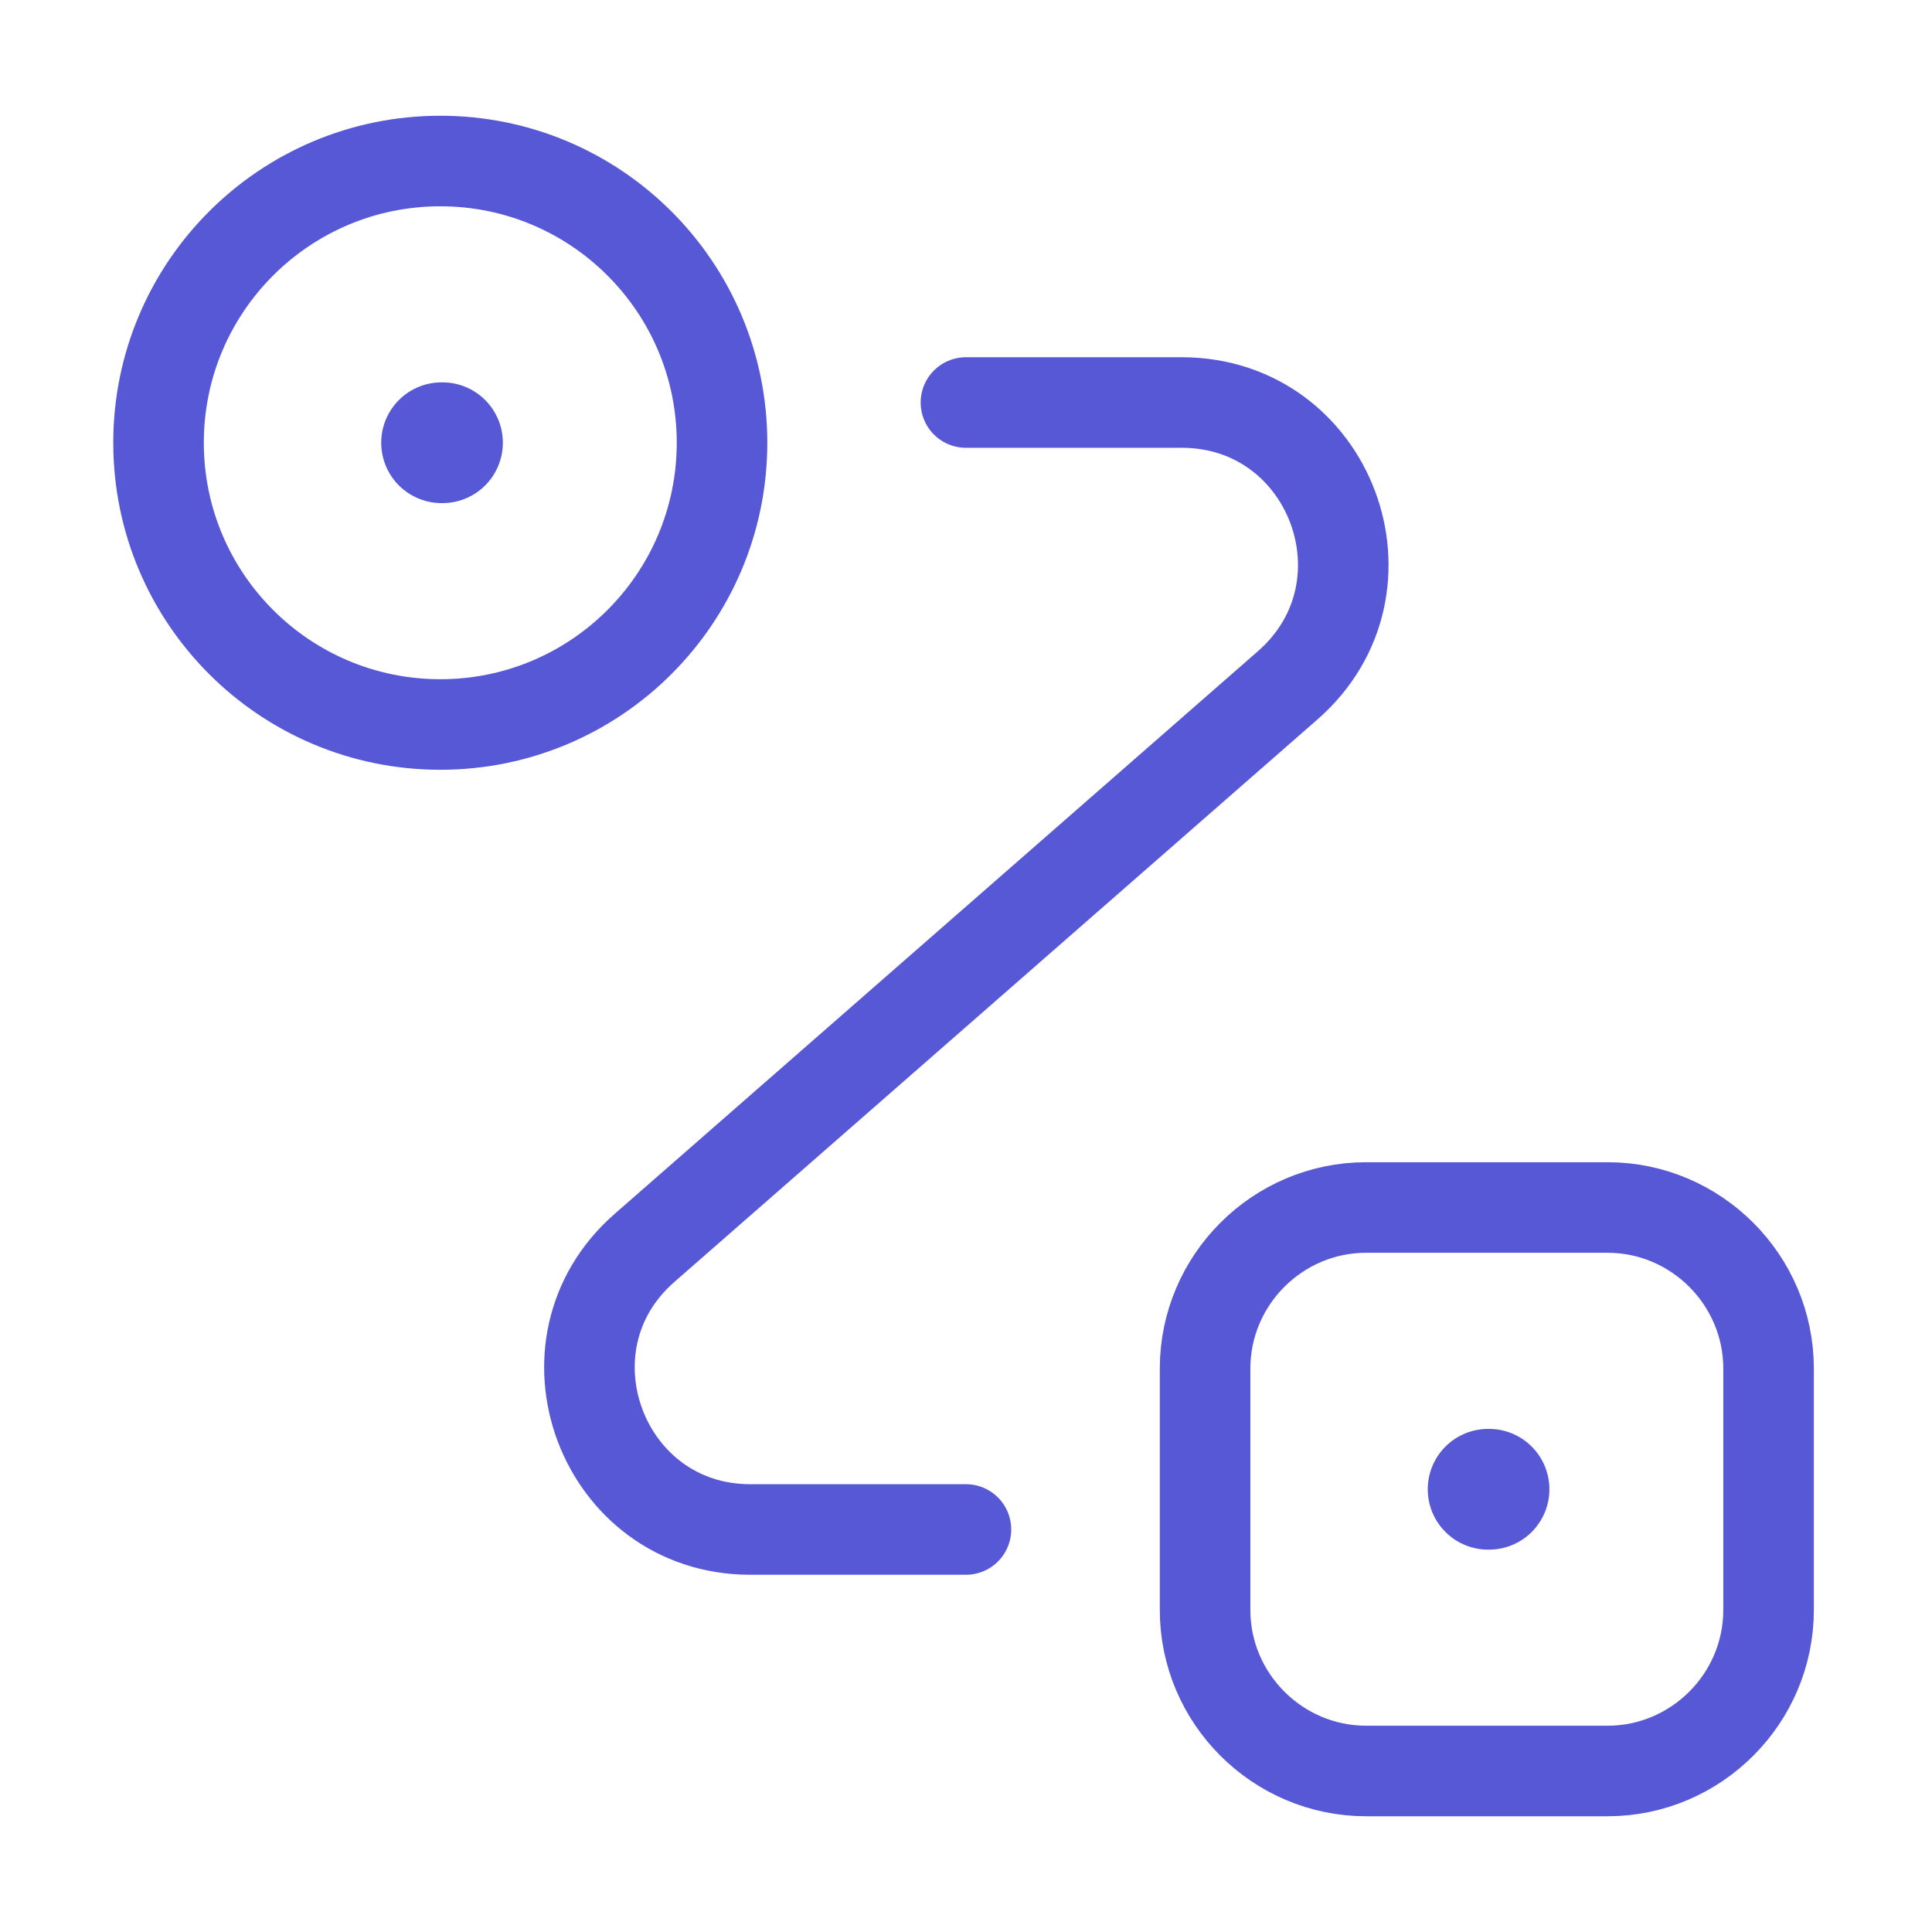
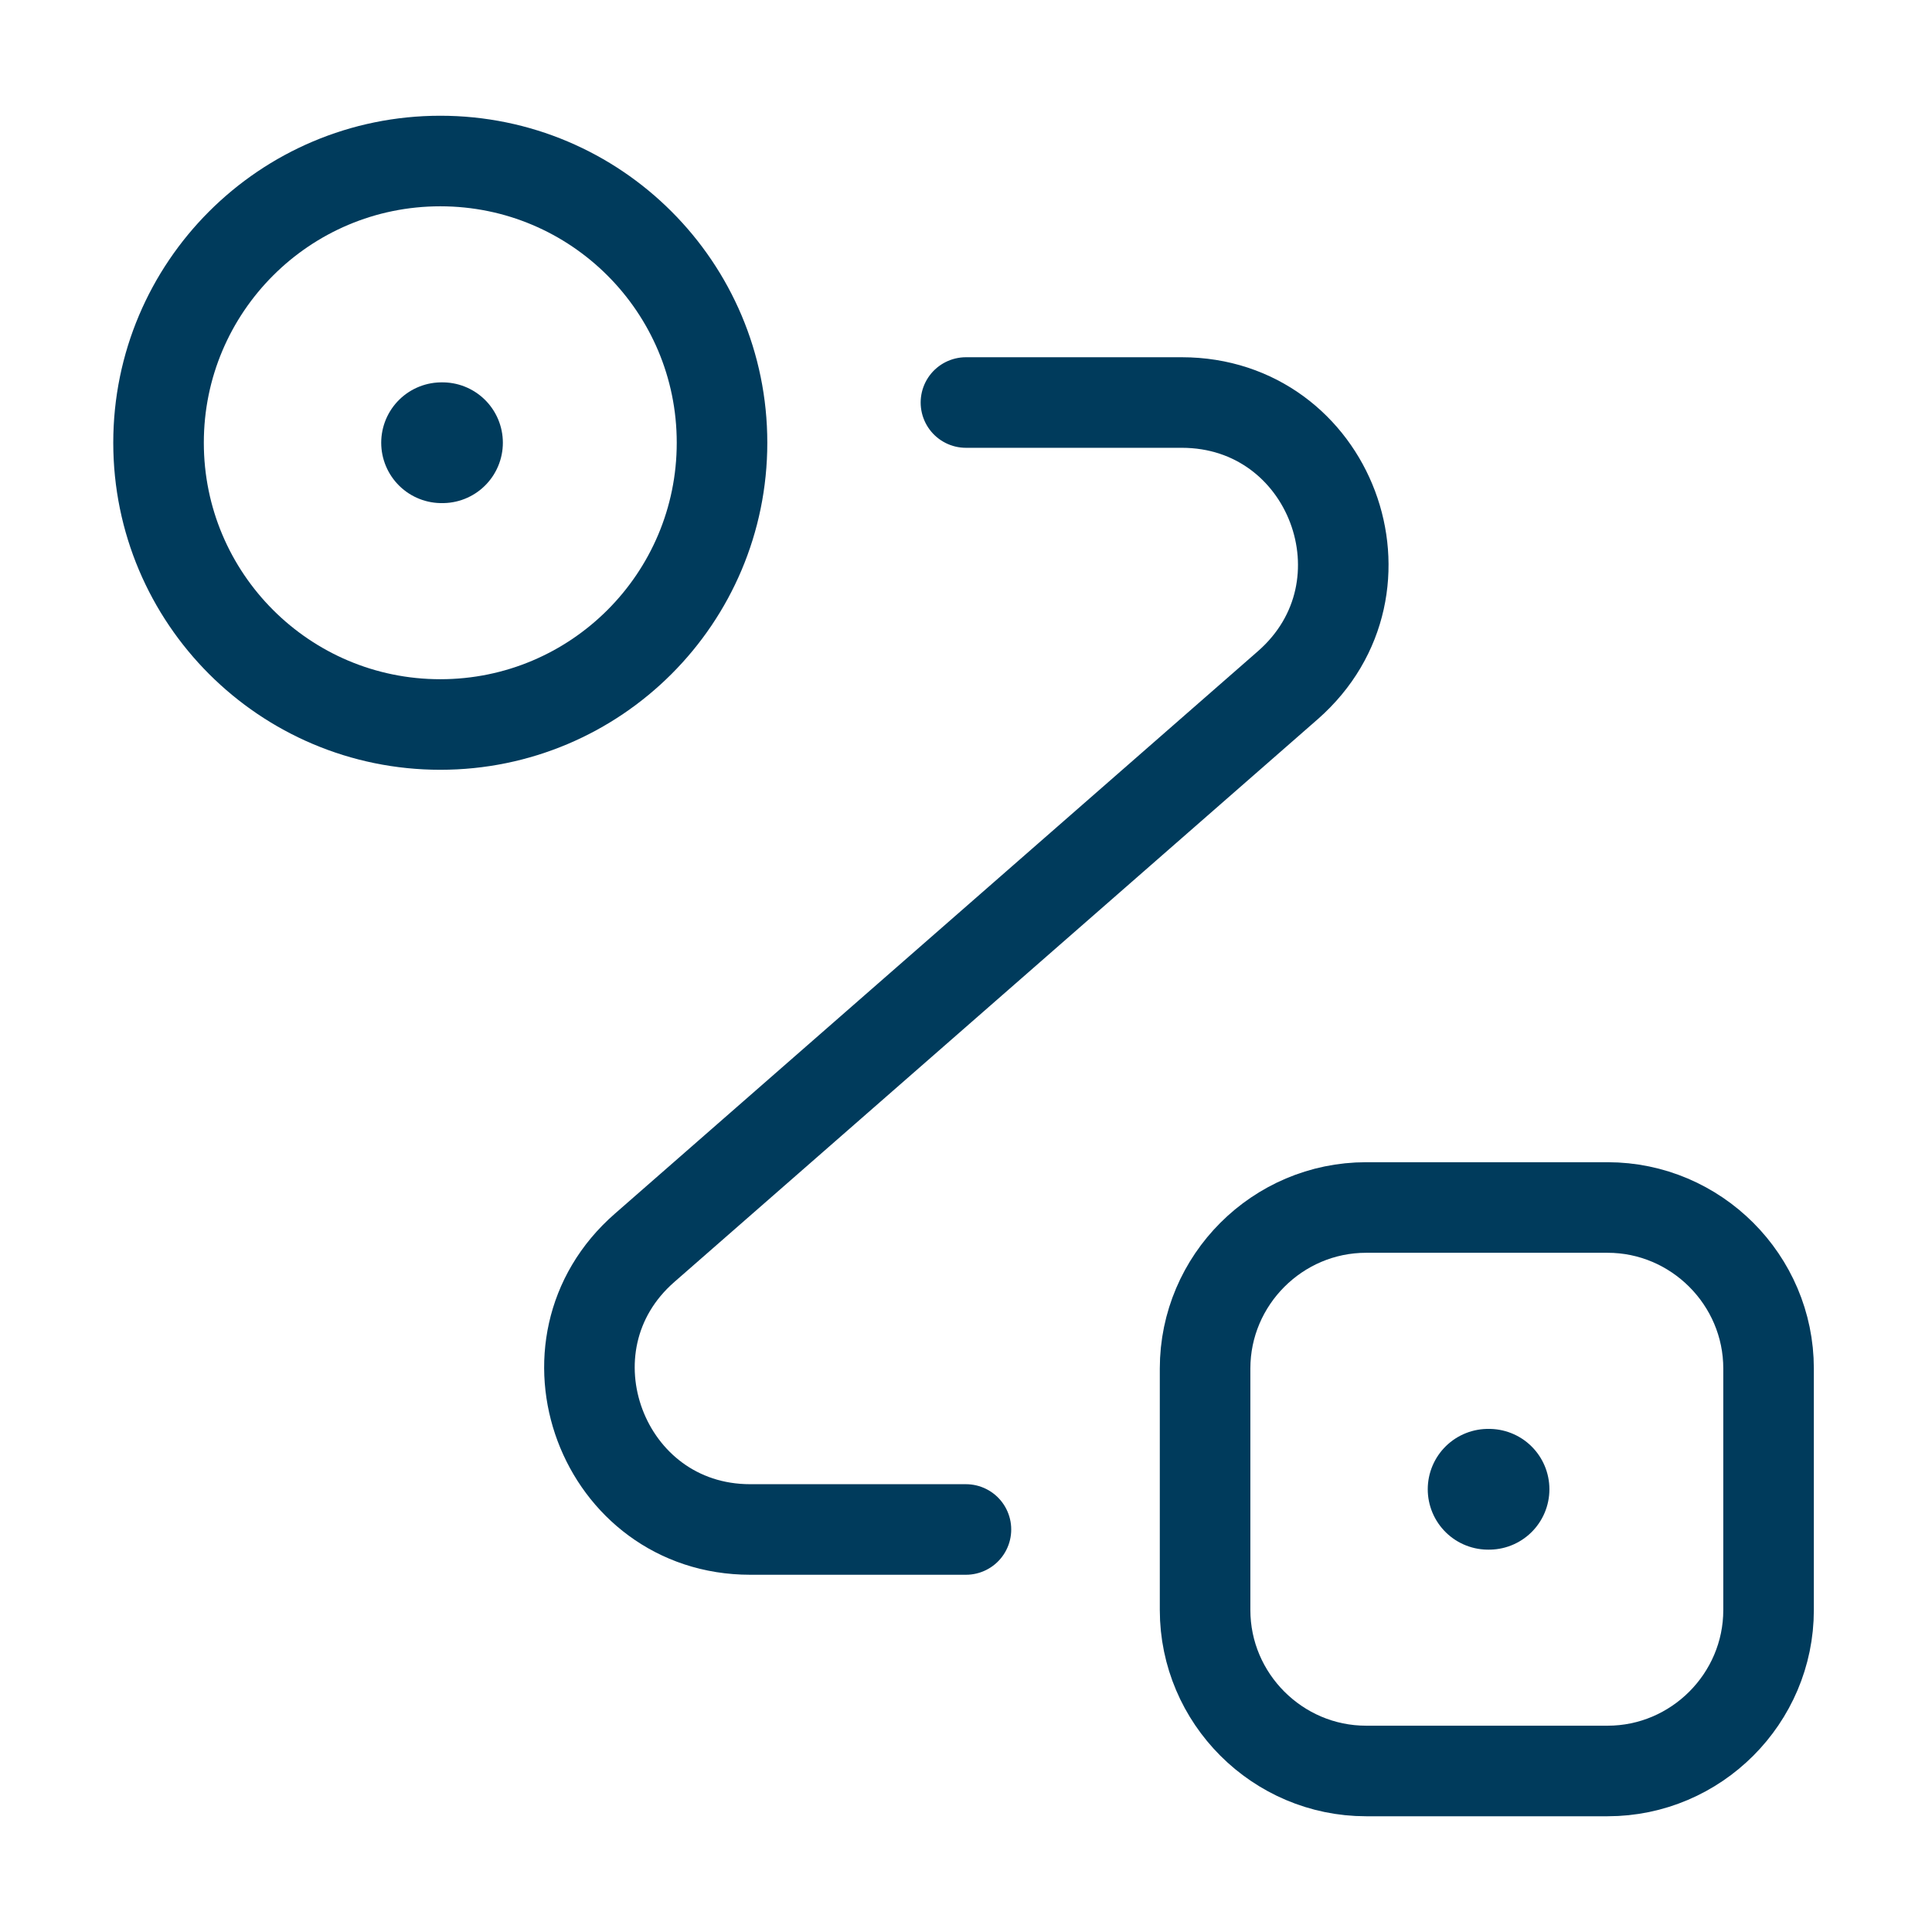
<svg xmlns="http://www.w3.org/2000/svg" width="32" height="32" viewBox="0 0 32 32" fill="none">
-   <path d="M7.293 12C9.87 12 11.959 9.911 11.959 7.333C11.959 4.756 9.87 2.667 7.293 2.667C4.715 2.667 2.626 4.756 2.626 7.333C2.626 9.911 4.715 12 7.293 12Z" stroke="#5758d6" stroke-width="1.5" />
-   <path d="M22.627 20H26.627C28.093 20 29.293 21.2 29.293 22.667V26.667C29.293 28.133 28.093 29.333 26.627 29.333H22.627C21.16 29.333 19.96 28.133 19.96 26.667V22.667C19.96 21.2 21.16 20 22.627 20Z" stroke="#5758d6" stroke-width="1.5" />
-   <path d="M15.999 6.667H19.573C22.039 6.667 23.186 9.72 21.333 11.347L10.679 20.666C8.826 22.28 9.973 25.333 12.426 25.333H15.999" stroke="#5758d6" stroke-width="1.5" stroke-linecap="round" stroke-linejoin="round" />
-   <path d="M7.314 7.333H7.329" stroke="#5758d6" stroke-width="2" stroke-linecap="round" stroke-linejoin="round" />
-   <path d="M24.648 24.667H24.663" stroke="#5758d6" stroke-width="2" stroke-linecap="round" stroke-linejoin="round" />
+   <path d="M7.293 12C9.87 12 11.959 9.911 11.959 7.333C11.959 4.756 9.87 2.667 7.293 2.667C4.715 2.667 2.626 4.756 2.626 7.333C2.626 9.911 4.715 12 7.293 12Z" stroke="#003B5C" stroke-width="1.5" />
+   <path d="M22.627 20H26.627C28.093 20 29.293 21.2 29.293 22.667V26.667C29.293 28.133 28.093 29.333 26.627 29.333H22.627C21.16 29.333 19.96 28.133 19.96 26.667V22.667C19.96 21.2 21.16 20 22.627 20Z" stroke="#003B5C" stroke-width="1.5" />
+   <path d="M15.999 6.667H19.573C22.039 6.667 23.186 9.72 21.333 11.347L10.679 20.666C8.826 22.28 9.973 25.333 12.426 25.333H15.999" stroke="#003B5C" stroke-width="1.5" stroke-linecap="round" stroke-linejoin="round" />
+   <path d="M7.314 7.333H7.329" stroke="#003B5C" stroke-width="2" stroke-linecap="round" stroke-linejoin="round" />
+   <path d="M24.648 24.667H24.663" stroke="#003B5C" stroke-width="2" stroke-linecap="round" stroke-linejoin="round" />
</svg>
